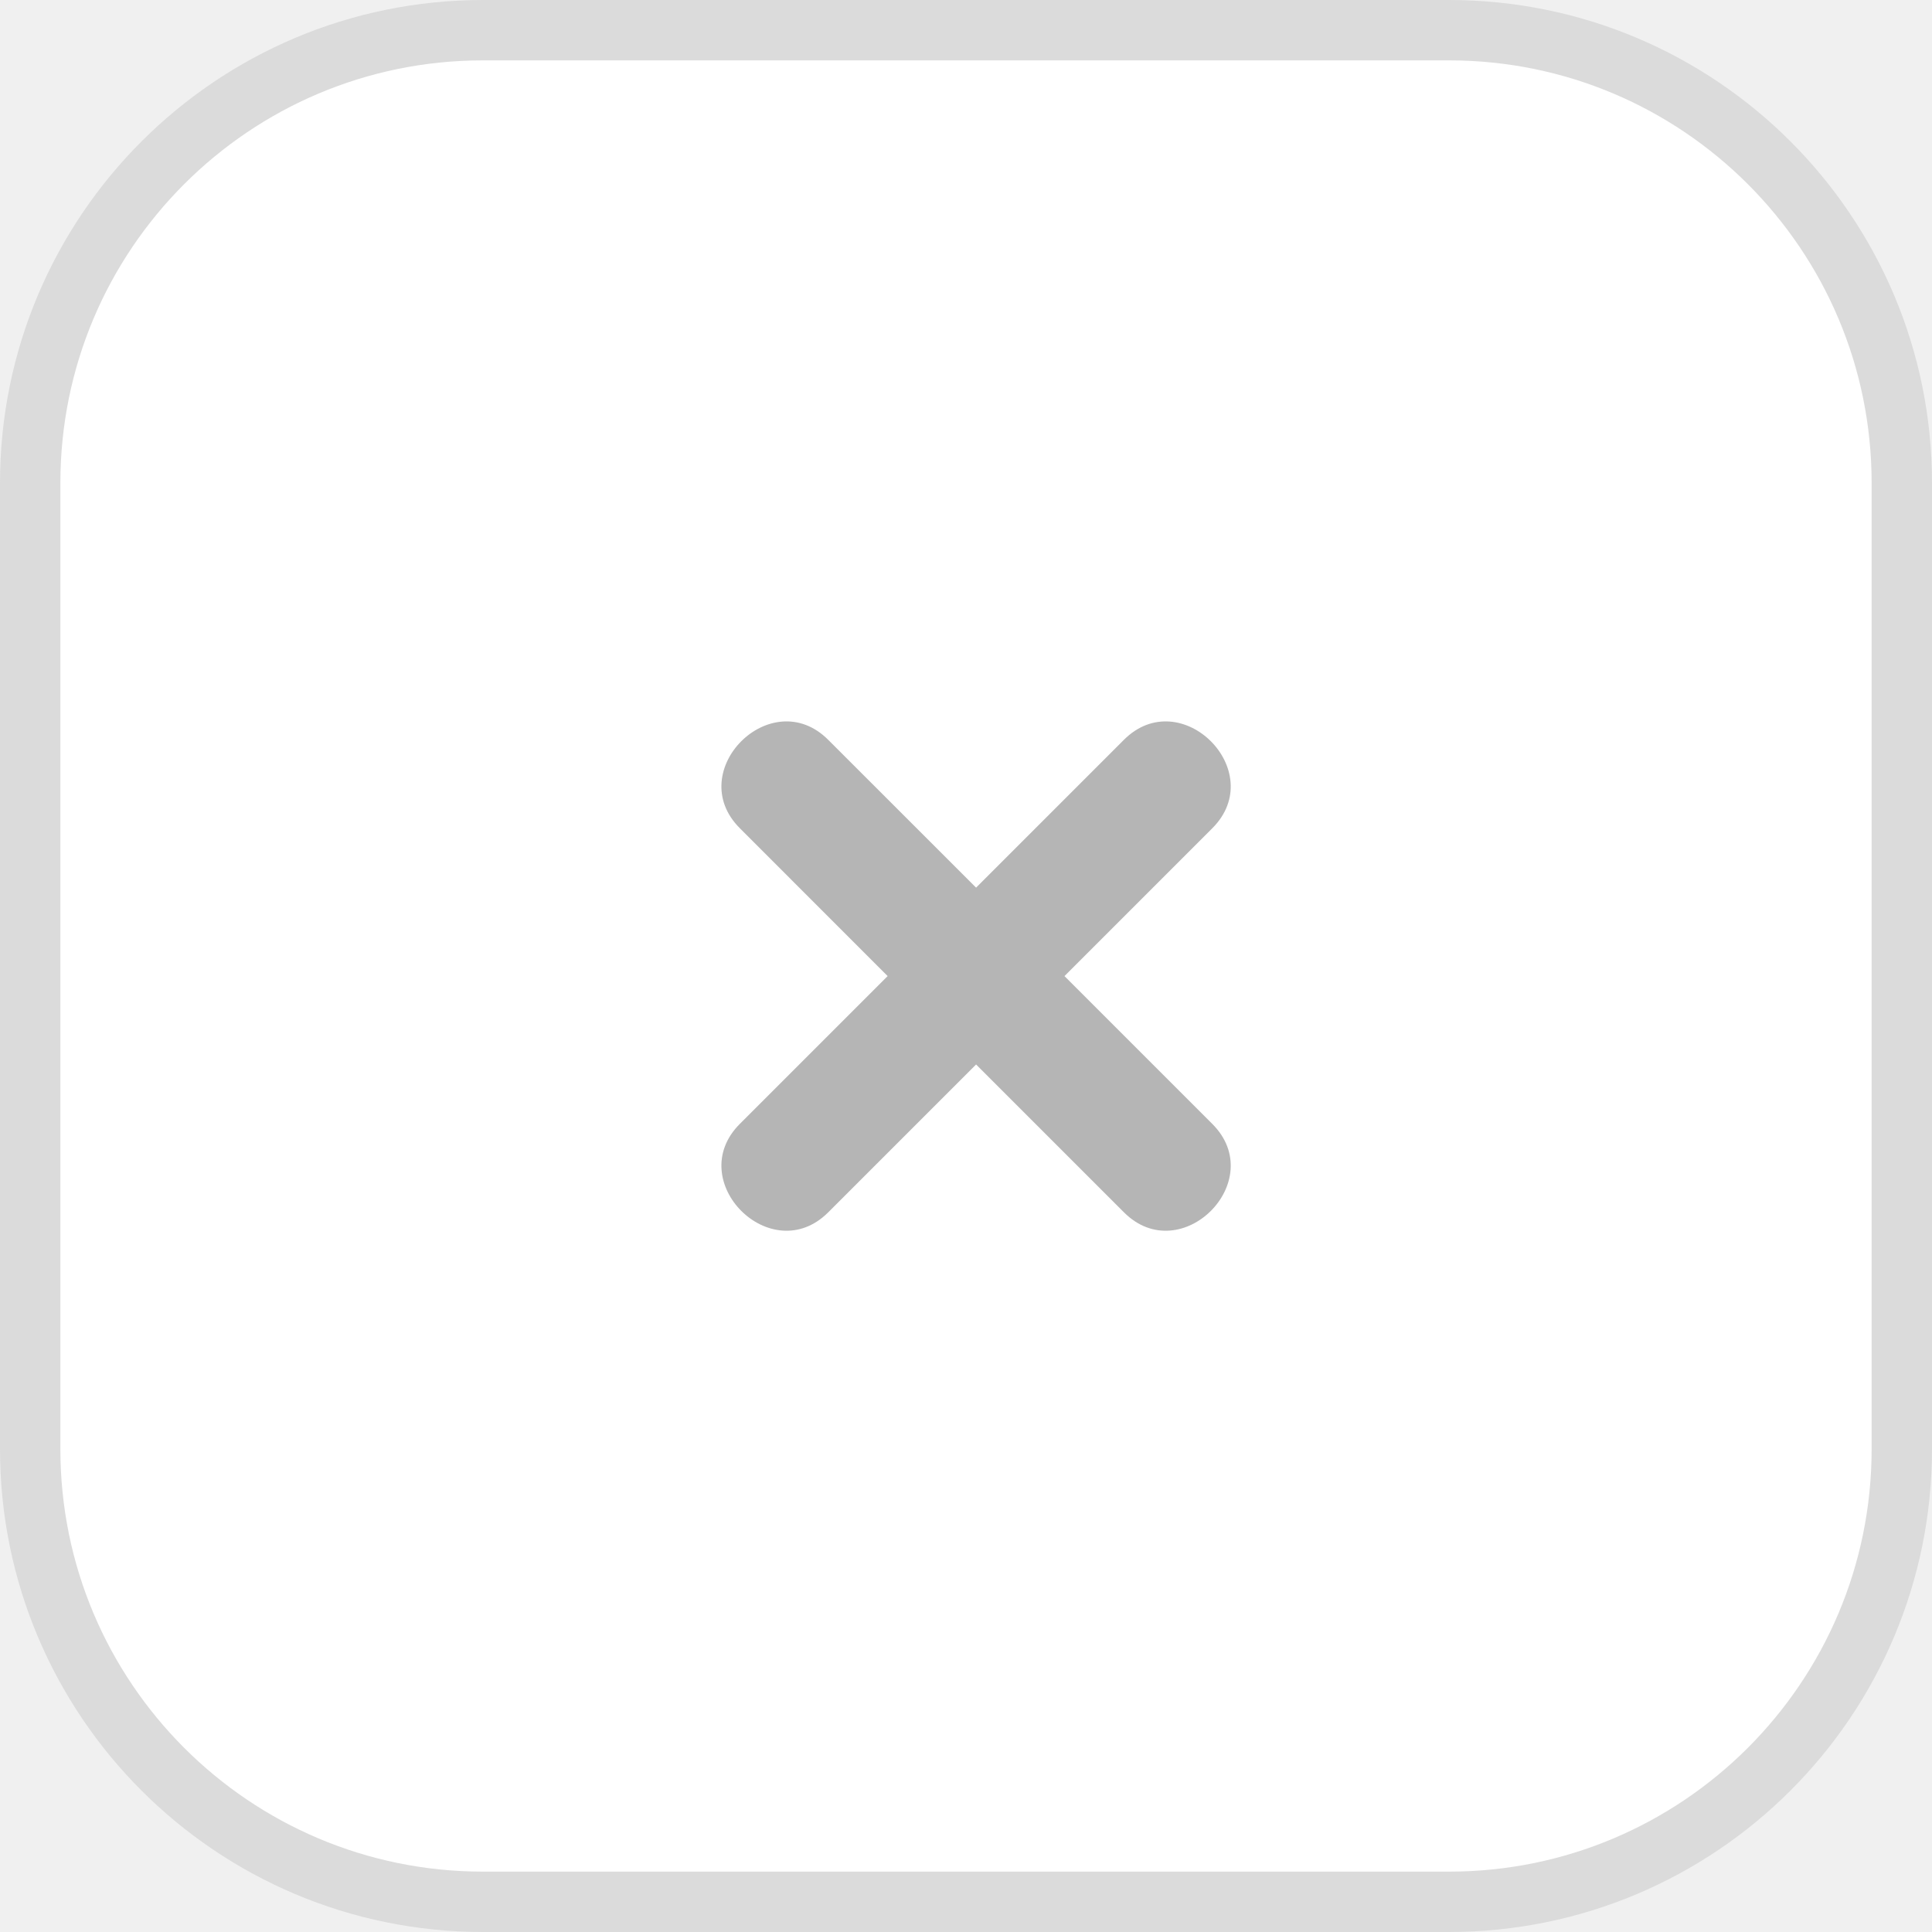
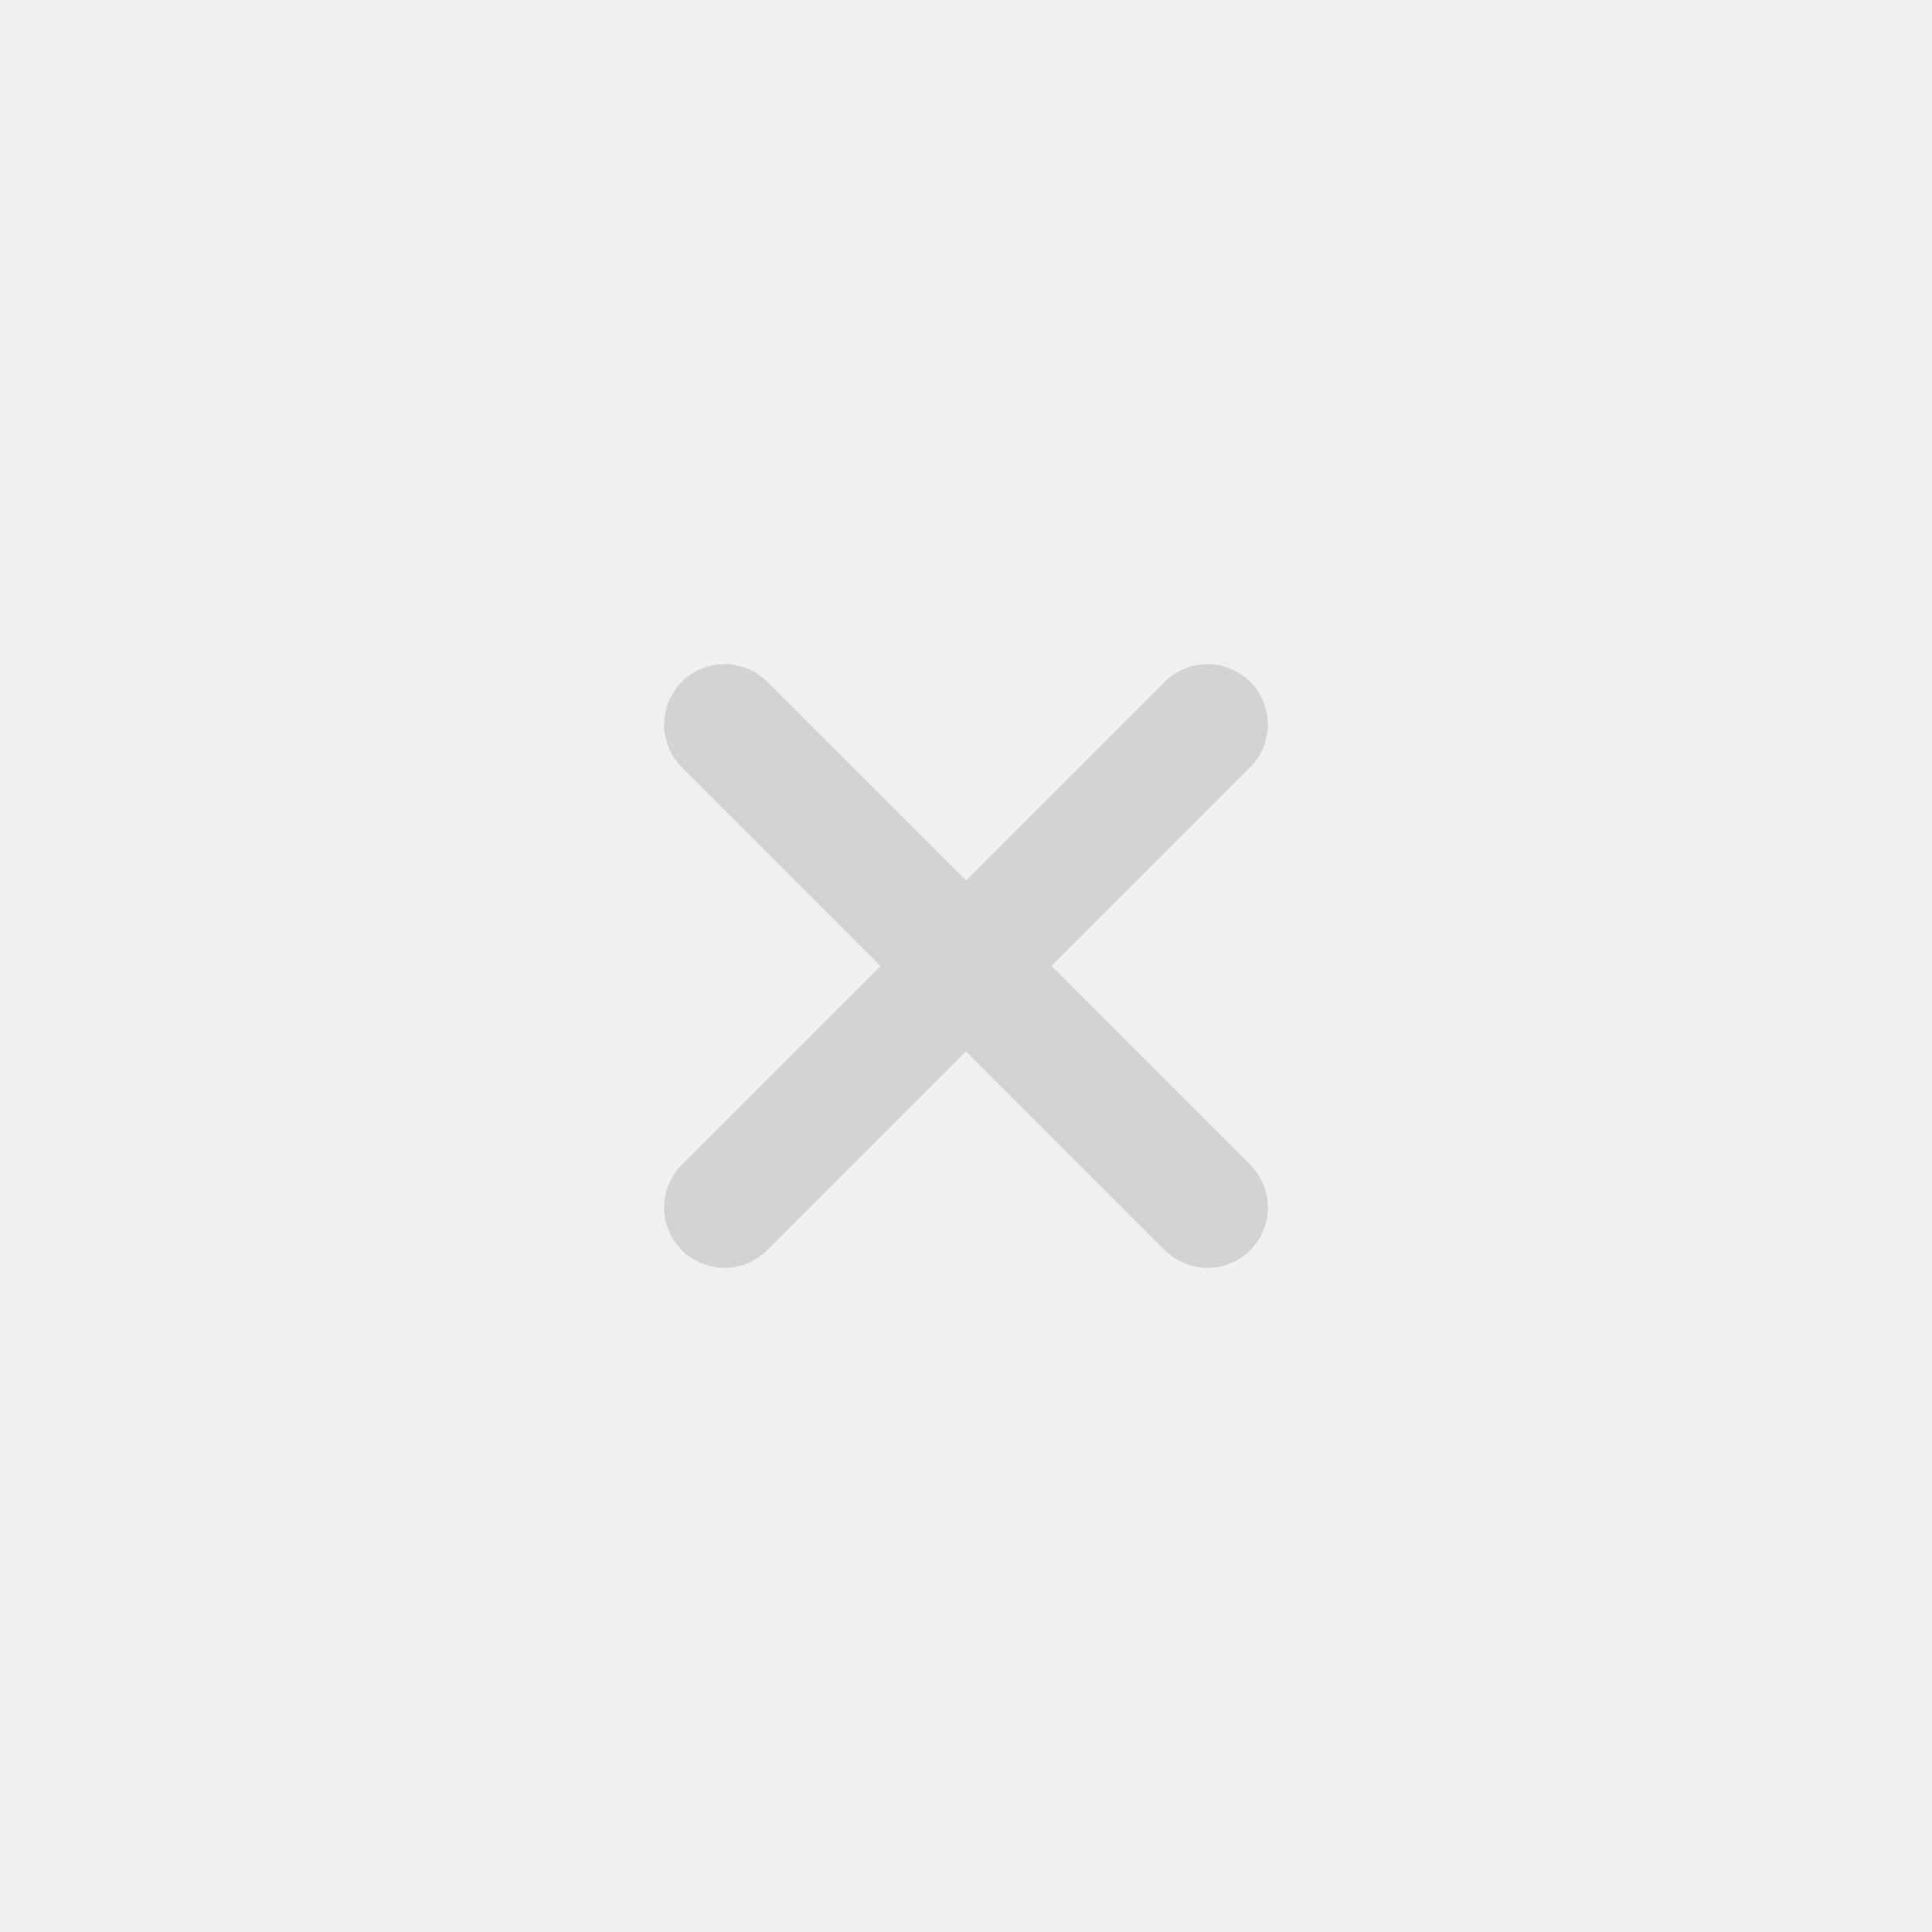
- <svg xmlns="http://www.w3.org/2000/svg" width="32" height="32" viewBox="0 0 32 32" fill="none">
-   <rect x="0.5" y="0.5" width="31" height="31" rx="7.5" fill="white" stroke="#DBDBDB" />
-   <path d="M20.08 18.616L17.631 16.167L20.08 13.718C21.024 12.774 19.56 11.309 18.615 12.254L16.167 14.702L13.718 12.254C12.774 11.309 11.309 12.774 12.254 13.718L14.702 16.167L12.254 18.615C11.309 19.56 12.774 21.024 13.718 20.08L16.167 17.631L18.616 20.08C19.56 21.024 21.024 19.56 20.08 18.616Z" fill="#B5B5B5" />
+ <svg xmlns="http://www.w3.org/2000/svg" width="32" height="32" viewBox="0 0 32 32" fill="none" class="transition-colors">
+   <path d="M20 12L12 20M12 12L20 20" stroke="#D3D3D3" stroke-width="2" stroke-linecap="round" stroke-linejoin="round" />
</svg>
